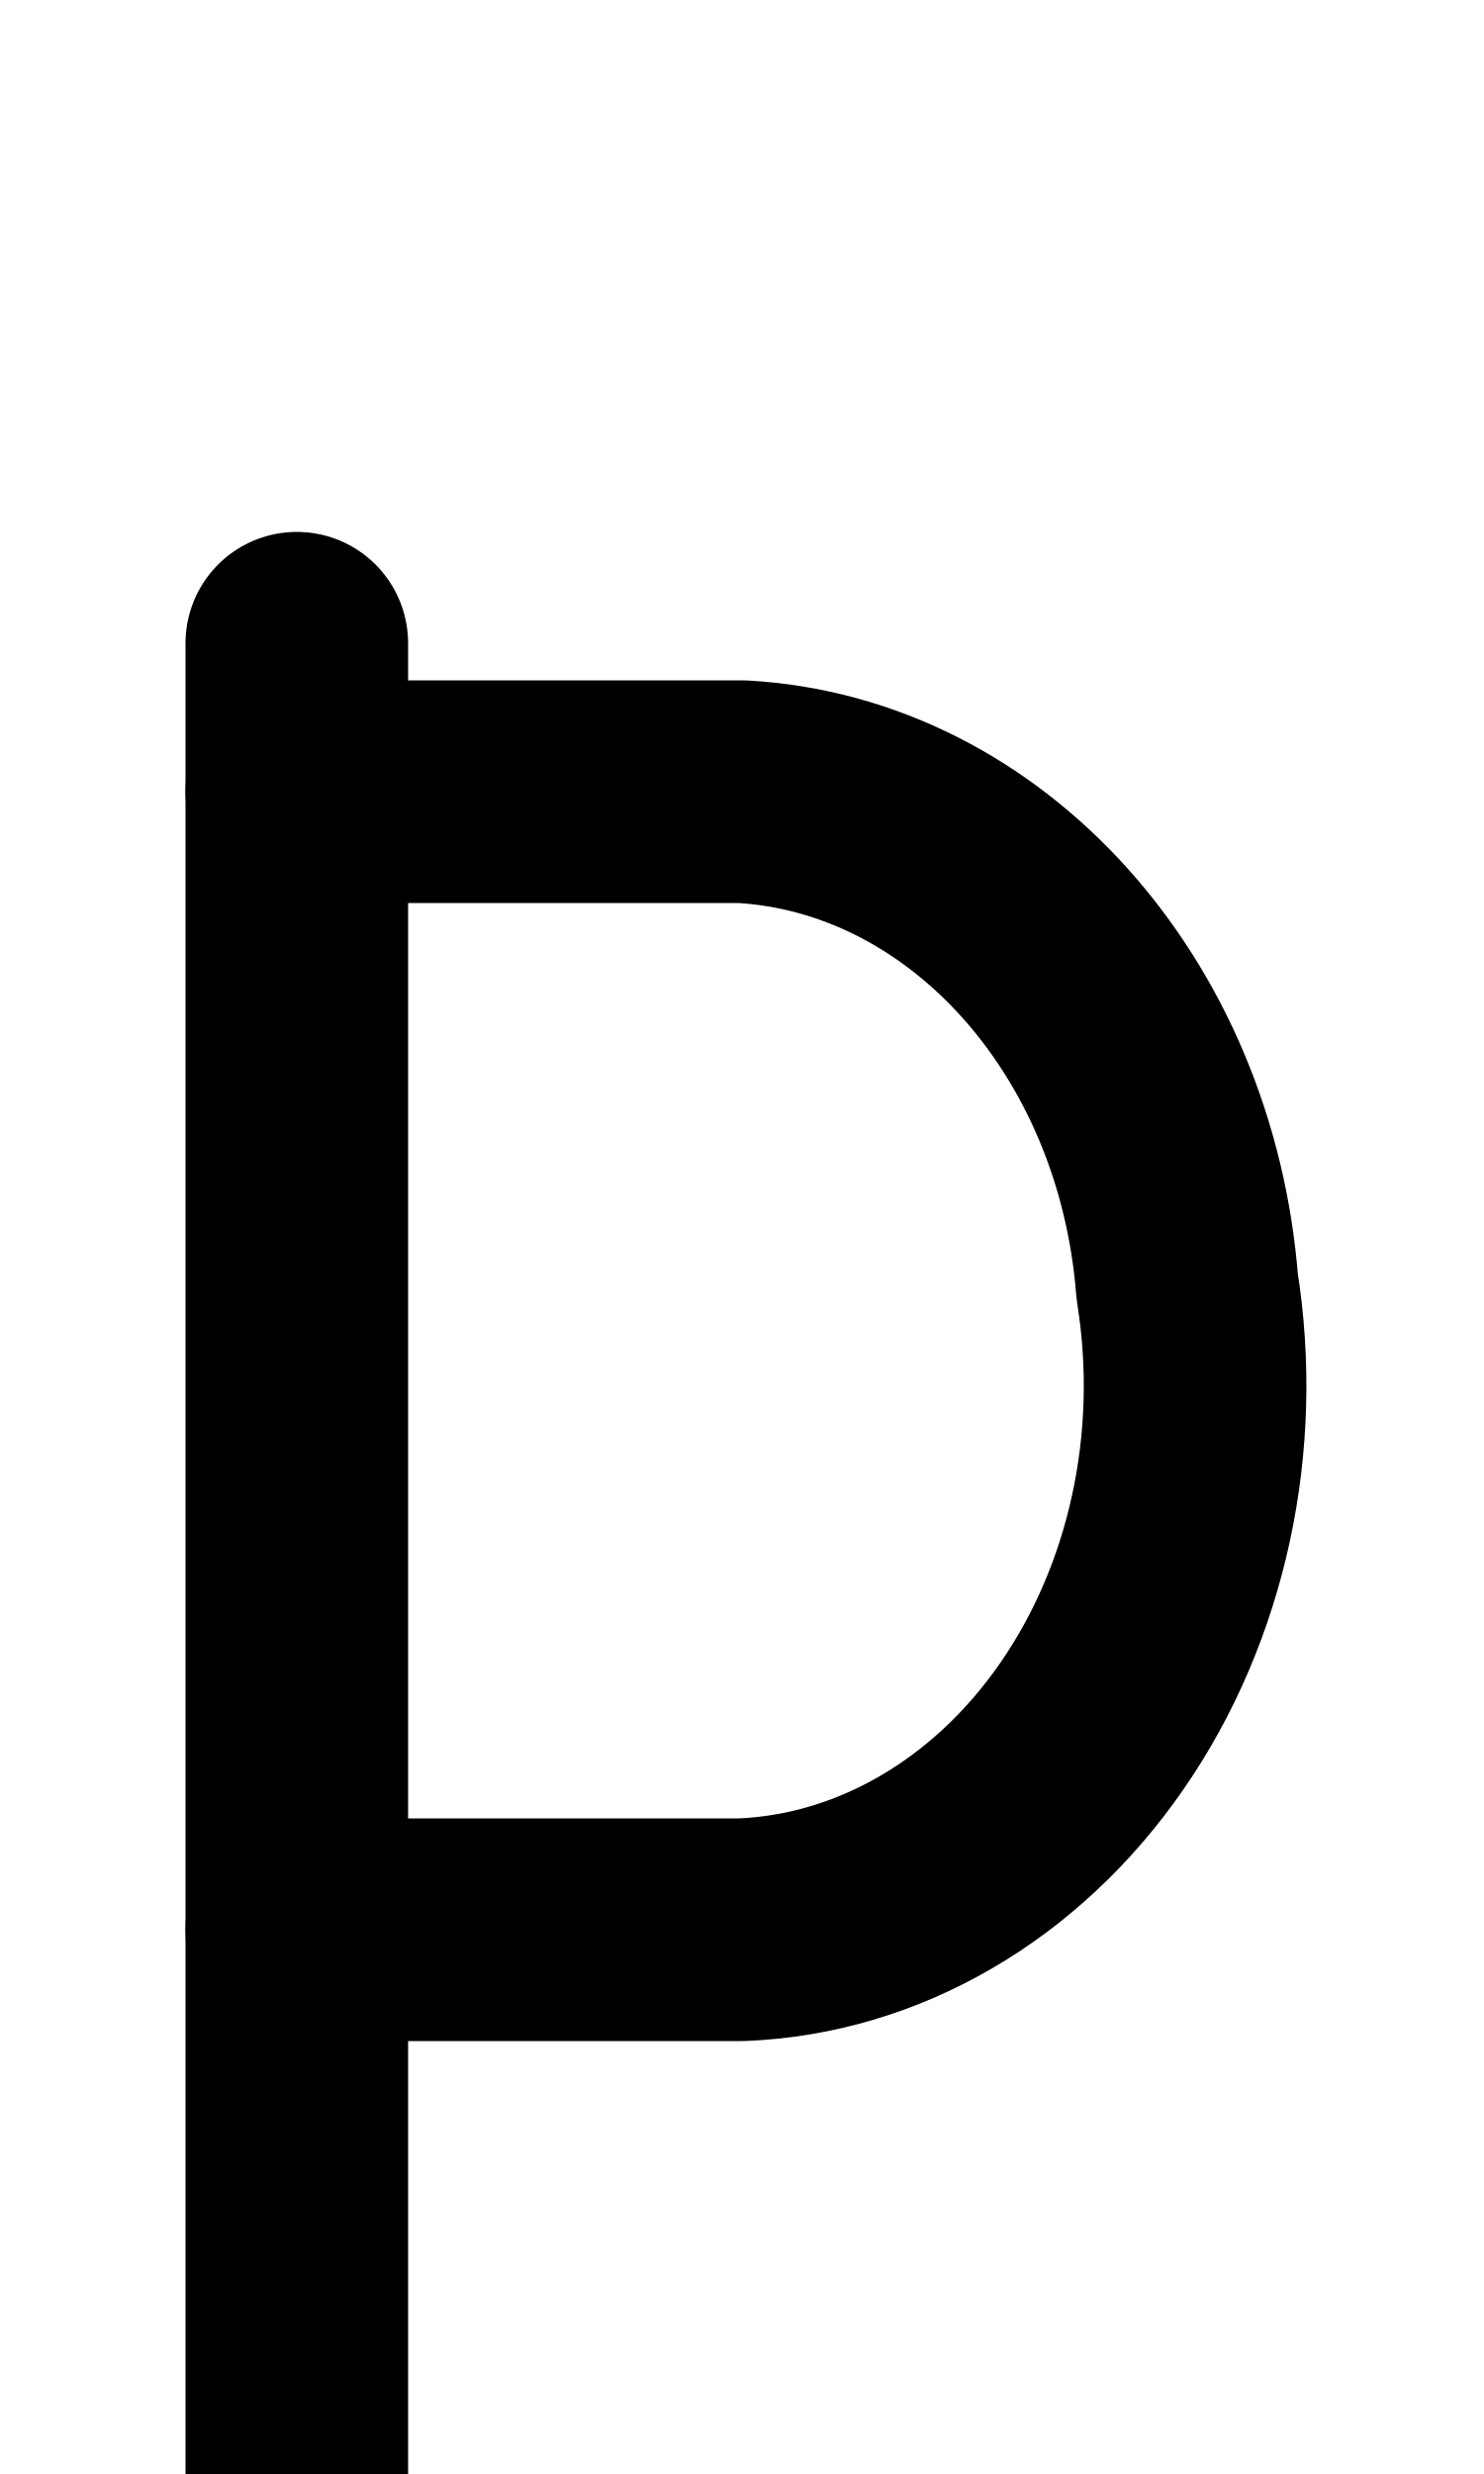
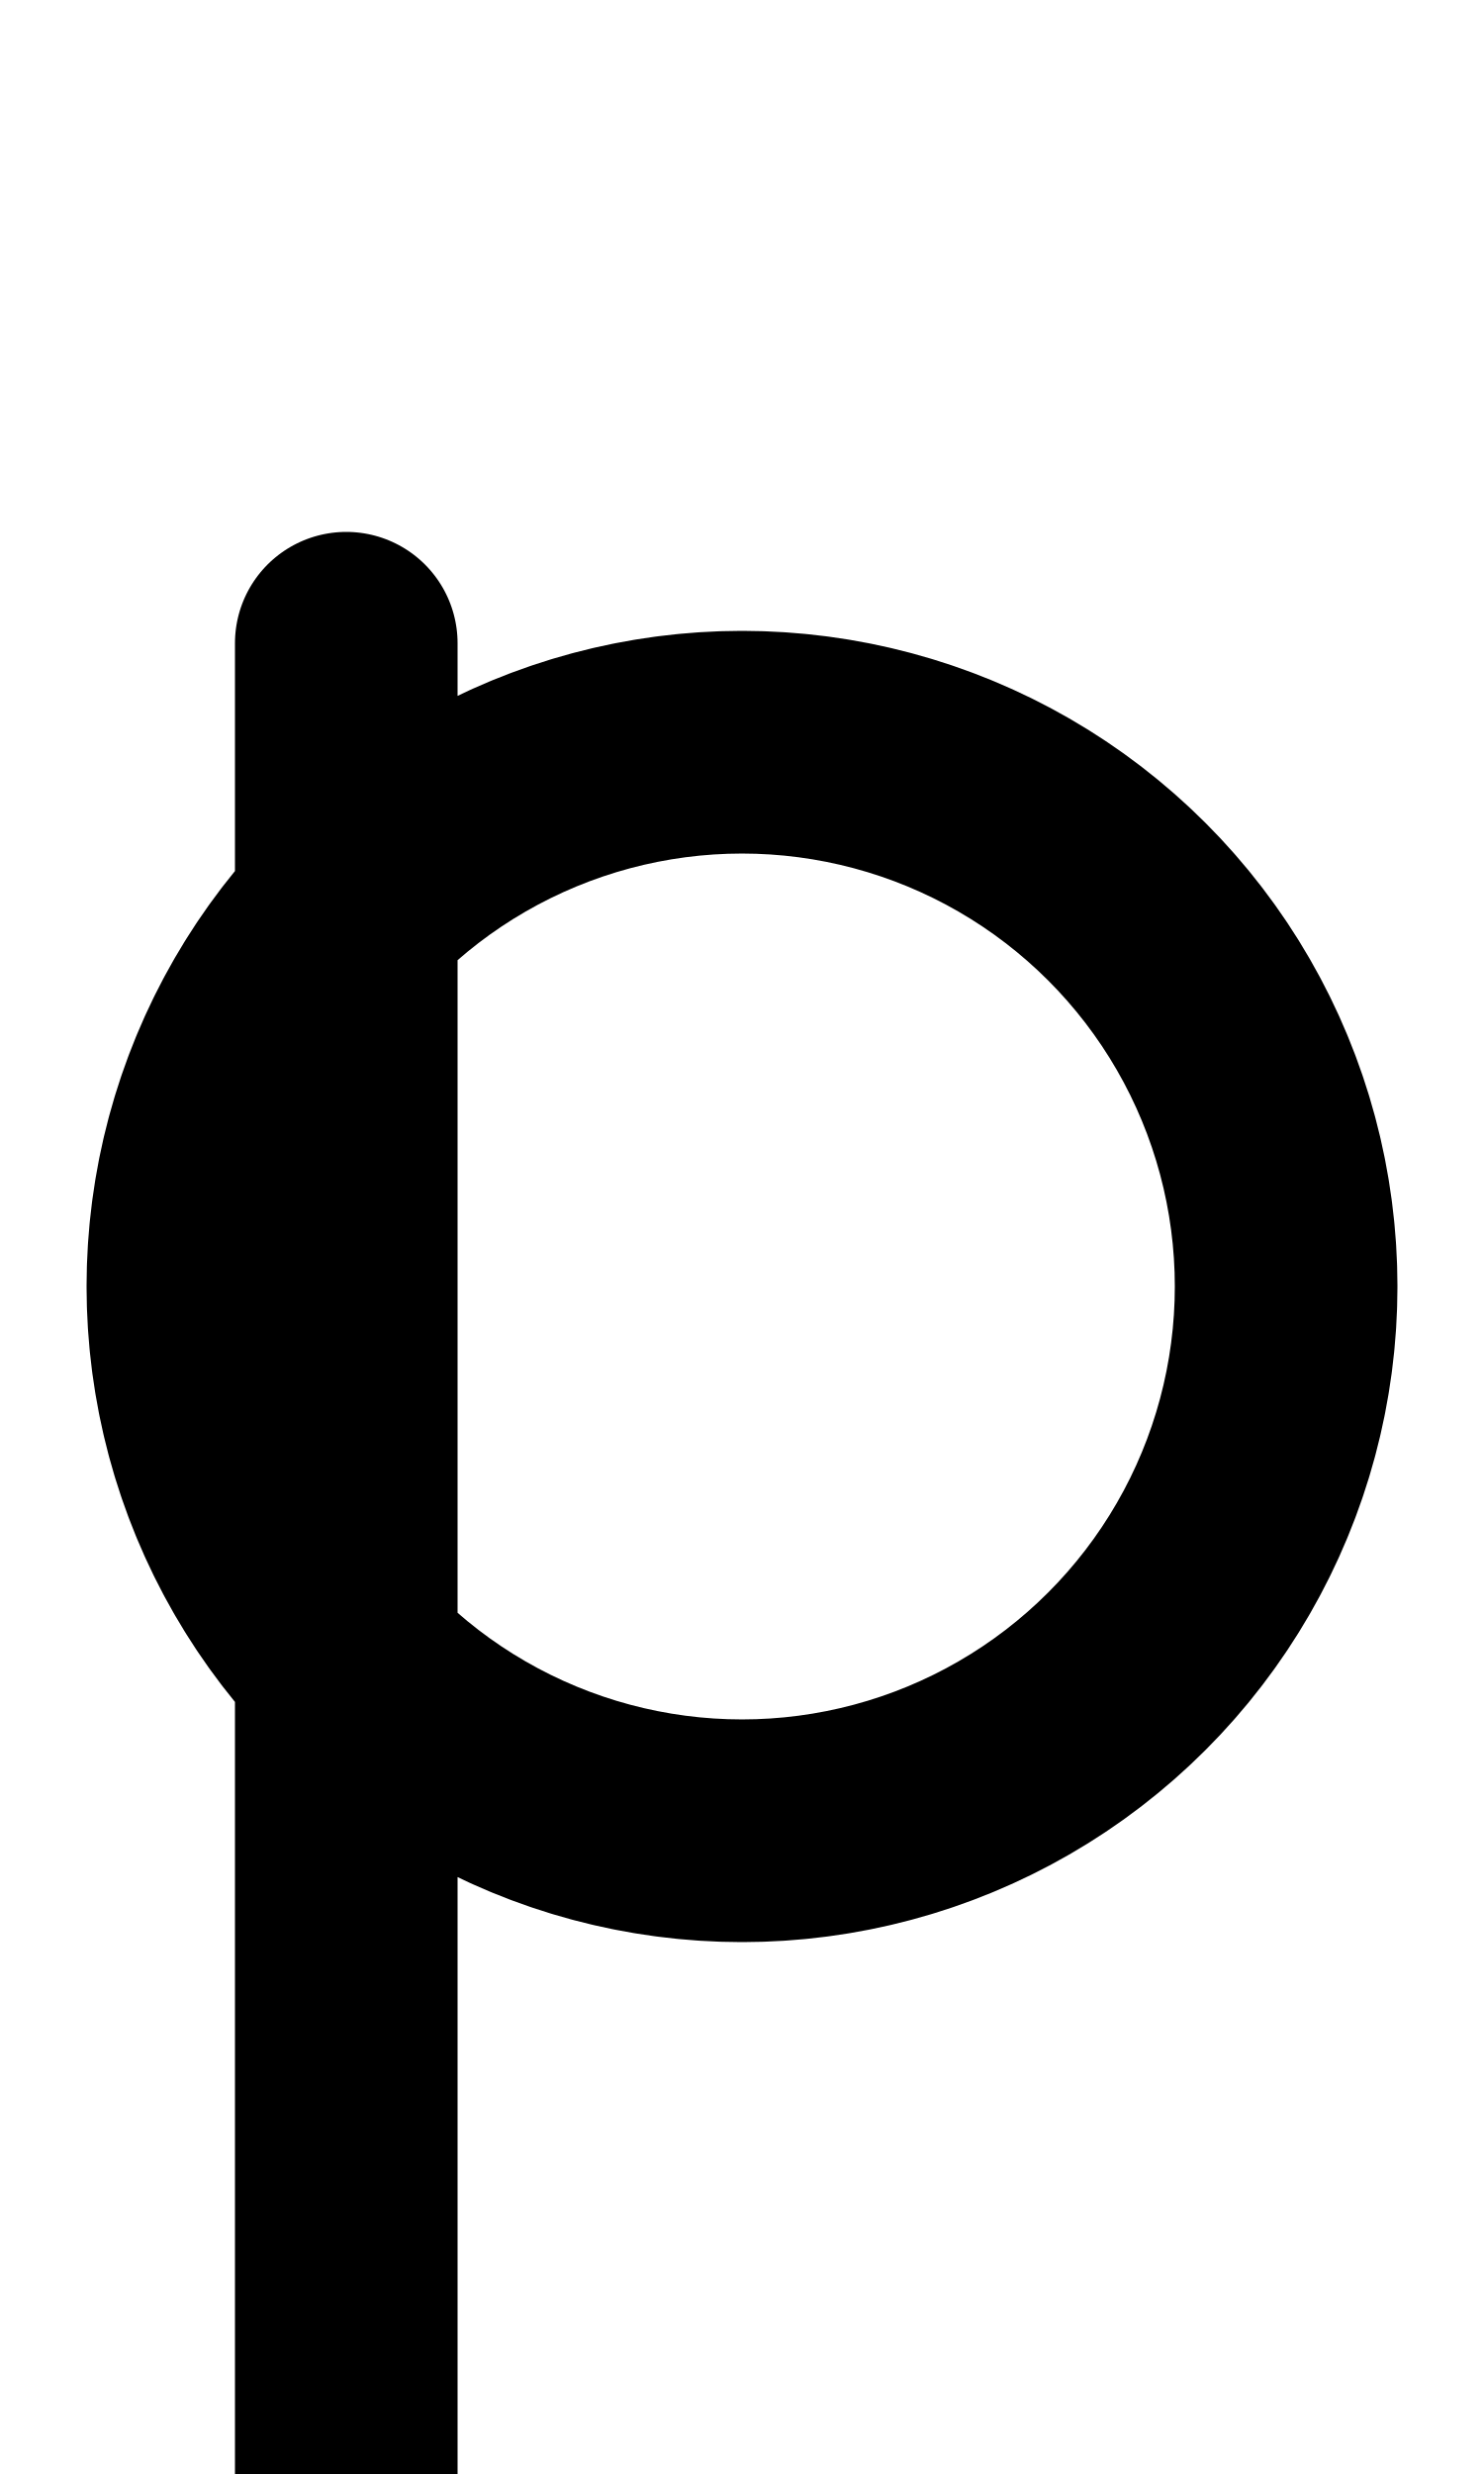
<svg xmlns="http://www.w3.org/2000/svg" viewBox="0 0 600.000 1000">
-   <path d="M 120.000 260.000 V 1000.000" fill="none" stroke="black" stroke-width="90.000" stroke-linecap="round" stroke-linejoin="round" />
-   <path d="M 120.000 320.000 H 300.000 A 190.000 220.000 0 0 1 480.000 520.000 A 190.000 220.000 0 0 1 300.000 780.000 H 120.000" fill="none" stroke="black" stroke-width="90.000" stroke-linecap="round" stroke-linejoin="round" />
+   <path d="M 564.994 519.264 L 564.876 512.066 L 564.828 510.594 L 564.475 503.403 L 564.378 501.934 L 563.790 494.759 L 563.646 493.293 L 562.823 486.141 L 562.631 484.681 L 561.574 477.560 L 561.335 476.107 L 560.046 469.024 L 559.759 467.580 L 558.239 460.543 L 557.904 459.109 L 556.155 452.126 L 555.774 450.703 L 553.797 443.781 L 553.370 442.372 L 551.167 435.518 L 550.694 434.123 L 548.269 427.345 L 547.750 425.967 L 545.104 419.271 L 544.541 417.911 L 541.677 411.306 L 541.070 409.964 L 537.992 403.457 L 537.340 402.136 L 534.051 395.732 L 533.357 394.433 L 529.860 388.141 L 529.123 386.865 L 525.422 380.690 L 524.645 379.440 L 520.743 373.389 L 519.925 372.165 L 515.828 366.245 L 514.971 365.048 L 510.682 359.266 L 509.786 358.098 L 505.310 352.459 L 504.376 351.320 L 499.718 345.831 L 498.748 344.724 L 493.913 339.390 L 492.906 338.315 L 487.900 333.142 L 486.858 332.100 L 481.685 327.094 L 480.610 326.087 L 475.276 321.252 L 474.169 320.282 L 468.680 315.624 L 467.541 314.690 L 461.902 310.214 L 460.734 309.318 L 454.952 305.029 L 453.755 304.172 L 447.835 300.075 L 446.611 299.257 L 440.560 295.355 L 439.310 294.578 L 433.135 290.877 L 431.859 290.140 L 425.567 286.643 L 424.268 285.949 L 417.864 282.660 L 416.543 282.008 L 410.036 278.930 L 408.694 278.323 L 402.089 275.459 L 400.729 274.896 L 394.033 272.250 L 392.655 271.731 L 385.877 269.306 L 384.482 268.833 L 377.628 266.630 L 376.219 266.203 L 369.297 264.226 L 367.874 263.845 L 360.891 262.096 L 359.457 261.761 L 352.420 260.241 L 350.976 259.954 L 343.893 258.665 L 342.440 258.426 L 335.319 257.369 L 333.859 257.177 L 326.707 256.354 L 325.241 256.210 L 318.066 255.622 L 316.597 255.525 L 309.406 255.172 L 307.934 255.124 L 300.736 255.006 L 299.264 255.006 L 292.066 255.124 L 290.594 255.172 L 283.403 255.525 L 281.934 255.622 L 274.759 256.210 L 273.293 256.354 L 266.141 257.177 L 264.681 257.369 L 257.560 258.426 L 256.107 258.665 L 249.024 259.954 L 247.580 260.241 L 240.543 261.761 L 239.109 262.096 L 232.126 263.845 L 230.703 264.226 L 223.781 266.203 L 222.372 266.630 L 215.518 268.833 L 214.123 269.306 L 207.345 271.731 L 205.967 272.250 L 199.271 274.896 L 197.911 275.459 L 191.306 278.323 L 189.964 278.930 L 185.000 281.278 L 185.000 260.000 L 184.976 258.528 L 184.904 257.057 L 184.783 255.589 L 184.615 254.126 L 184.399 252.670 L 184.135 251.221 L 183.824 249.782 L 183.467 248.353 L 183.062 246.937 L 182.612 245.535 L 182.116 244.149 L 181.575 242.779 L 180.989 241.428 L 180.359 240.097 L 179.686 238.787 L 178.971 237.500 L 178.214 236.237 L 177.416 234.999 L 176.578 233.789 L 175.701 232.606 L 174.785 231.452 L 173.833 230.329 L 172.844 229.238 L 171.820 228.180 L 170.762 227.156 L 169.671 226.167 L 168.548 225.215 L 167.394 224.299 L 166.211 223.422 L 165.001 222.584 L 163.763 221.786 L 162.500 221.029 L 161.213 220.314 L 159.903 219.641 L 158.572 219.011 L 157.221 218.425 L 155.851 217.884 L 154.465 217.388 L 153.063 216.938 L 151.647 216.533 L 150.218 216.176 L 148.779 215.865 L 147.330 215.601 L 145.874 215.385 L 144.411 215.217 L 142.943 215.096 L 141.472 215.024 L 140.000 215.000 L 138.528 215.024 L 137.057 215.096 L 135.589 215.217 L 134.126 215.385 L 132.670 215.601 L 131.221 215.865 L 129.782 216.176 L 128.353 216.533 L 126.937 216.938 L 125.535 217.388 L 124.149 217.884 L 122.779 218.425 L 121.428 219.011 L 120.097 219.641 L 118.787 220.314 L 117.500 221.029 L 116.237 221.786 L 114.999 222.584 L 113.789 223.422 L 112.606 224.299 L 111.452 225.215 L 110.329 226.167 L 109.238 227.156 L 108.180 228.180 L 107.156 229.238 L 106.167 230.329 L 105.215 231.452 L 104.299 232.606 L 103.422 233.789 L 102.584 234.999 L 101.786 236.237 L 101.029 237.500 L 100.314 238.787 L 99.641 240.097 L 99.011 241.428 L 98.425 242.779 L 97.884 244.149 L 97.388 245.535 L 96.938 246.937 L 96.533 248.353 L 96.176 249.782 L 95.865 251.221 L 95.601 252.670 L 95.385 254.126 L 95.217 255.589 L 95.096 257.057 L 95.024 258.528 L 95.000 260.000 L 95.000 352.081 L 94.690 352.459 L 90.214 358.098 L 89.318 359.266 L 85.029 365.048 L 84.172 366.245 L 80.075 372.165 L 79.257 373.389 L 75.355 379.440 L 74.578 380.690 L 70.877 386.865 L 70.140 388.141 L 66.643 394.433 L 65.949 395.732 L 62.660 402.136 L 62.008 403.457 L 58.930 409.964 L 58.323 411.306 L 55.459 417.911 L 54.896 419.271 L 52.250 425.967 L 51.731 427.345 L 49.306 434.123 L 48.833 435.518 L 46.630 442.372 L 46.203 443.781 L 44.226 450.703 L 43.845 452.126 L 42.096 459.109 L 41.761 460.543 L 40.241 467.580 L 39.954 469.024 L 38.665 476.107 L 38.426 477.560 L 37.369 484.681 L 37.177 486.141 L 36.354 493.293 L 36.210 494.759 L 35.622 501.934 L 35.525 503.403 L 35.172 510.594 L 35.124 512.066 L 35.006 519.264 L 35.006 520.736 L 35.124 527.934 L 35.172 529.406 L 35.525 536.597 L 35.622 538.066 L 36.210 545.241 L 36.354 546.707 L 37.177 553.859 L 37.369 555.319 L 38.426 562.440 L 38.665 563.893 L 39.954 570.976 L 40.241 572.420 L 41.761 579.457 L 42.096 580.891 L 43.845 587.874 L 44.226 589.297 L 46.203 596.219 L 46.630 597.628 L 48.833 604.482 L 49.306 605.877 L 51.731 612.655 L 52.250 614.033 L 54.896 620.729 L 55.459 622.089 L 58.323 628.694 L 58.930 630.036 L 62.008 636.543 L 62.660 637.864 L 65.949 644.268 L 66.643 645.567 L 70.140 651.859 L 70.877 653.135 L 74.578 659.310 L 75.355 660.560 L 79.257 666.611 L 80.075 667.835 L 84.172 673.755 L 85.029 674.952 L 89.318 680.734 L 90.214 681.902 L 94.690 687.541 L 95.000 687.919 L 95.000 1000.000 L 95.024 1001.472 L 95.096 1002.943 L 95.217 1004.411 L 95.385 1005.874 L 95.601 1007.330 L 95.865 1008.779 L 96.176 1010.218 L 96.533 1011.647 L 96.938 1013.063 L 97.388 1014.465 L 97.884 1015.851 L 98.425 1017.221 L 99.011 1018.572 L 99.641 1019.903 L 100.314 1021.213 L 101.029 1022.500 L 101.786 1023.763 L 102.584 1025.001 L 103.422 1026.211 L 104.299 1027.394 L 105.215 1028.548 L 106.167 1029.671 L 107.156 1030.762 L 108.180 1031.820 L 109.238 1032.844 L 110.329 1033.833 L 111.452 1034.785 L 112.606 1035.701 L 113.789 1036.578 L 114.999 1037.416 L 116.237 1038.214 L 117.500 1038.971 L 118.787 1039.686 L 120.097 1040.359 L 121.428 1040.989 L 122.779 1041.575 L 124.149 1042.116 L 125.535 1042.612 L 126.937 1043.062 L 128.353 1043.467 L 129.782 1043.824 L 131.221 1044.135 L 132.670 1044.399 L 134.126 1044.615 L 135.589 1044.783 L 137.057 1044.904 L 138.528 1044.976 L 140.000 1045.000 L 141.472 1044.976 L 142.943 1044.904 L 144.411 1044.783 L 145.874 1044.615 L 147.330 1044.399 L 148.779 1044.135 L 150.218 1043.824 L 151.647 1043.467 L 153.063 1043.062 L 154.465 1042.612 L 155.851 1042.116 L 157.221 1041.575 L 158.572 1040.989 L 159.903 1040.359 L 161.213 1039.686 L 162.500 1038.971 L 163.763 1038.214 L 165.001 1037.416 L 166.211 1036.578 L 167.394 1035.701 L 168.548 1034.785 L 169.671 1033.833 L 170.762 1032.844 L 171.820 1031.820 L 172.844 1030.762 L 173.833 1029.671 L 174.785 1028.548 L 175.701 1027.394 L 176.578 1026.211 L 177.416 1025.001 L 178.214 1023.763 L 178.971 1022.500 L 179.686 1021.213 L 180.359 1019.903 L 180.989 1018.572 L 181.575 1017.221 L 182.116 1015.851 L 182.612 1014.465 L 183.062 1013.063 L 183.467 1011.647 L 183.824 1010.218 L 184.135 1008.779 L 184.399 1007.330 L 184.615 1005.874 L 184.783 1004.411 L 184.904 1002.943 L 184.976 1001.472 L 185.000 1000.000 L 185.000 758.722 L 189.964 761.070 L 191.306 761.677 L 197.911 764.541 L 199.271 765.104 L 205.967 767.750 L 207.345 768.269 L 214.123 770.694 L 215.518 771.167 L 222.372 773.370 L 223.781 773.797 L 230.703 775.774 L 232.126 776.155 L 239.109 777.904 L 240.543 778.239 L 247.580 779.759 L 249.024 780.046 L 256.107 781.335 L 257.560 781.574 L 264.681 782.631 L 266.141 782.823 L 273.293 783.646 L 274.759 783.790 L 281.934 784.378 L 283.403 784.475 L 290.594 784.828 L 292.066 784.876 L 299.264 784.994 L 300.736 784.994 L 307.934 784.876 L 309.406 784.828 L 316.597 784.475 L 318.066 784.378 L 325.241 783.790 L 326.707 783.646 L 333.859 782.823 L 335.319 782.631 L 342.440 781.574 L 343.893 781.335 L 350.976 780.046 L 352.420 779.759 L 359.457 778.239 L 360.891 777.904 L 367.874 776.155 L 369.297 775.774 L 376.219 773.797 L 377.628 773.370 L 384.482 771.167 L 385.877 770.694 L 392.655 768.269 L 394.033 767.750 L 400.729 765.104 L 402.089 764.541 L 408.694 761.677 L 410.036 761.070 L 416.543 757.992 L 417.864 757.340 L 424.268 754.051 L 425.567 753.357 L 431.859 749.860 L 433.135 749.123 L 439.310 745.422 L 440.560 744.645 L 446.611 740.743 L 447.835 739.925 L 453.755 735.828 L 454.952 734.971 L 460.734 730.682 L 461.902 729.786 L 467.541 725.310 L 468.680 724.376 L 474.169 719.718 L 475.276 718.748 L 480.610 713.913 L 481.685 712.906 L 486.858 707.900 L 487.900 706.858 L 492.906 701.685 L 493.913 700.610 L 498.748 695.276 L 499.718 694.169 L 504.376 688.680 L 505.310 687.541 L 509.786 681.902 L 510.682 680.734 L 514.971 674.952 L 515.828 673.755 L 519.925 667.835 L 520.743 666.611 L 524.645 660.560 L 525.422 659.310 L 529.123 653.135 L 529.860 651.859 L 533.357 645.567 L 534.051 644.268 L 537.340 637.864 L 537.992 636.543 L 541.070 630.036 L 541.677 628.694 L 544.541 622.089 L 545.104 620.729 L 547.750 614.033 L 548.269 612.655 L 550.694 605.877 L 551.167 604.482 L 553.370 597.628 L 553.797 596.219 L 555.774 589.297 L 556.155 587.874 L 557.904 580.891 L 558.239 579.457 L 559.759 572.420 L 560.046 570.976 L 561.335 563.893 L 561.574 562.440 L 562.631 555.319 L 562.823 553.859 L 563.646 546.707 L 563.790 545.241 L 564.378 538.066 L 564.475 536.597 L 564.828 529.406 L 564.876 527.934 L 564.994 520.736 L 564.994 519.264 Z M 474.900 525.726 L 474.619 531.445 L 474.151 537.152 L 473.497 542.841 L 472.657 548.506 L 471.632 554.140 L 470.423 559.737 L 469.031 565.292 L 467.459 570.798 L 465.707 576.250 L 463.778 581.642 L 461.673 586.967 L 459.396 592.221 L 456.947 597.398 L 454.331 602.492 L 451.549 607.497 L 448.605 612.409 L 445.502 617.221 L 442.243 621.930 L 438.832 626.530 L 435.272 631.015 L 431.567 635.382 L 427.722 639.625 L 423.739 643.739 L 419.625 647.722 L 415.382 651.567 L 411.015 655.272 L 406.530 658.832 L 401.930 662.243 L 397.221 665.502 L 392.409 668.605 L 387.497 671.549 L 382.492 674.331 L 377.398 676.947 L 372.221 679.396 L 366.967 681.673 L 361.642 683.778 L 356.250 685.707 L 350.798 687.459 L 345.292 689.031 L 339.737 690.423 L 334.140 691.632 L 328.506 692.657 L 322.841 693.497 L 317.152 694.151 L 311.445 694.619 L 305.726 694.900 L 300.000 694.994 L 294.274 694.900 L 288.555 694.619 L 282.848 694.151 L 277.159 693.497 L 271.494 692.657 L 265.860 691.632 L 260.263 690.423 L 254.708 689.031 L 249.202 687.459 L 243.750 685.707 L 238.358 683.778 L 233.033 681.673 L 227.779 679.396 L 222.602 676.947 L 217.508 674.331 L 212.503 671.549 L 207.591 668.605 L 202.779 665.502 L 198.070 662.243 L 193.470 658.832 L 188.985 655.272 L 185.000 651.891 L 185.000 388.109 L 188.985 384.728 L 193.470 381.168 L 198.070 377.757 L 202.779 374.498 L 207.591 371.395 L 212.503 368.451 L 217.508 365.669 L 222.602 363.053 L 227.779 360.604 L 233.033 358.327 L 238.358 356.222 L 243.750 354.293 L 249.202 352.541 L 254.708 350.969 L 260.263 349.577 L 265.860 348.368 L 271.494 347.343 L 277.159 346.503 L 282.848 345.849 L 288.555 345.381 L 294.274 345.100 L 300.000 345.006 L 305.726 345.100 L 311.445 345.381 L 317.152 345.849 L 322.841 346.503 L 328.506 347.343 L 334.140 348.368 L 339.737 349.577 L 345.292 350.969 L 350.798 352.541 L 356.250 354.293 L 361.642 356.222 L 366.967 358.327 L 372.221 360.604 L 377.398 363.053 L 382.492 365.669 L 387.497 368.451 L 392.409 371.395 L 397.221 374.498 L 401.930 377.757 L 406.530 381.168 L 411.015 384.728 L 415.382 388.433 L 419.625 392.278 L 423.739 396.261 L 427.722 400.375 L 431.567 404.618 L 435.272 408.985 L 438.832 413.470 L 442.243 418.070 L 445.502 422.779 L 448.605 427.591 L 451.549 432.503 L 454.331 437.508 L 456.947 442.602 L 459.396 447.779 L 461.673 453.033 L 463.778 458.358 L 465.707 463.750 L 467.459 469.202 L 469.031 474.708 L 470.423 480.263 L 471.632 485.860 L 472.657 491.494 L 473.497 497.159 L 474.151 502.848 L 474.619 508.555 L 474.900 514.274 L 474.994 520.000 L 474.900 525.726 Z" fill="black" fill-rule="evenodd" />
</svg>
